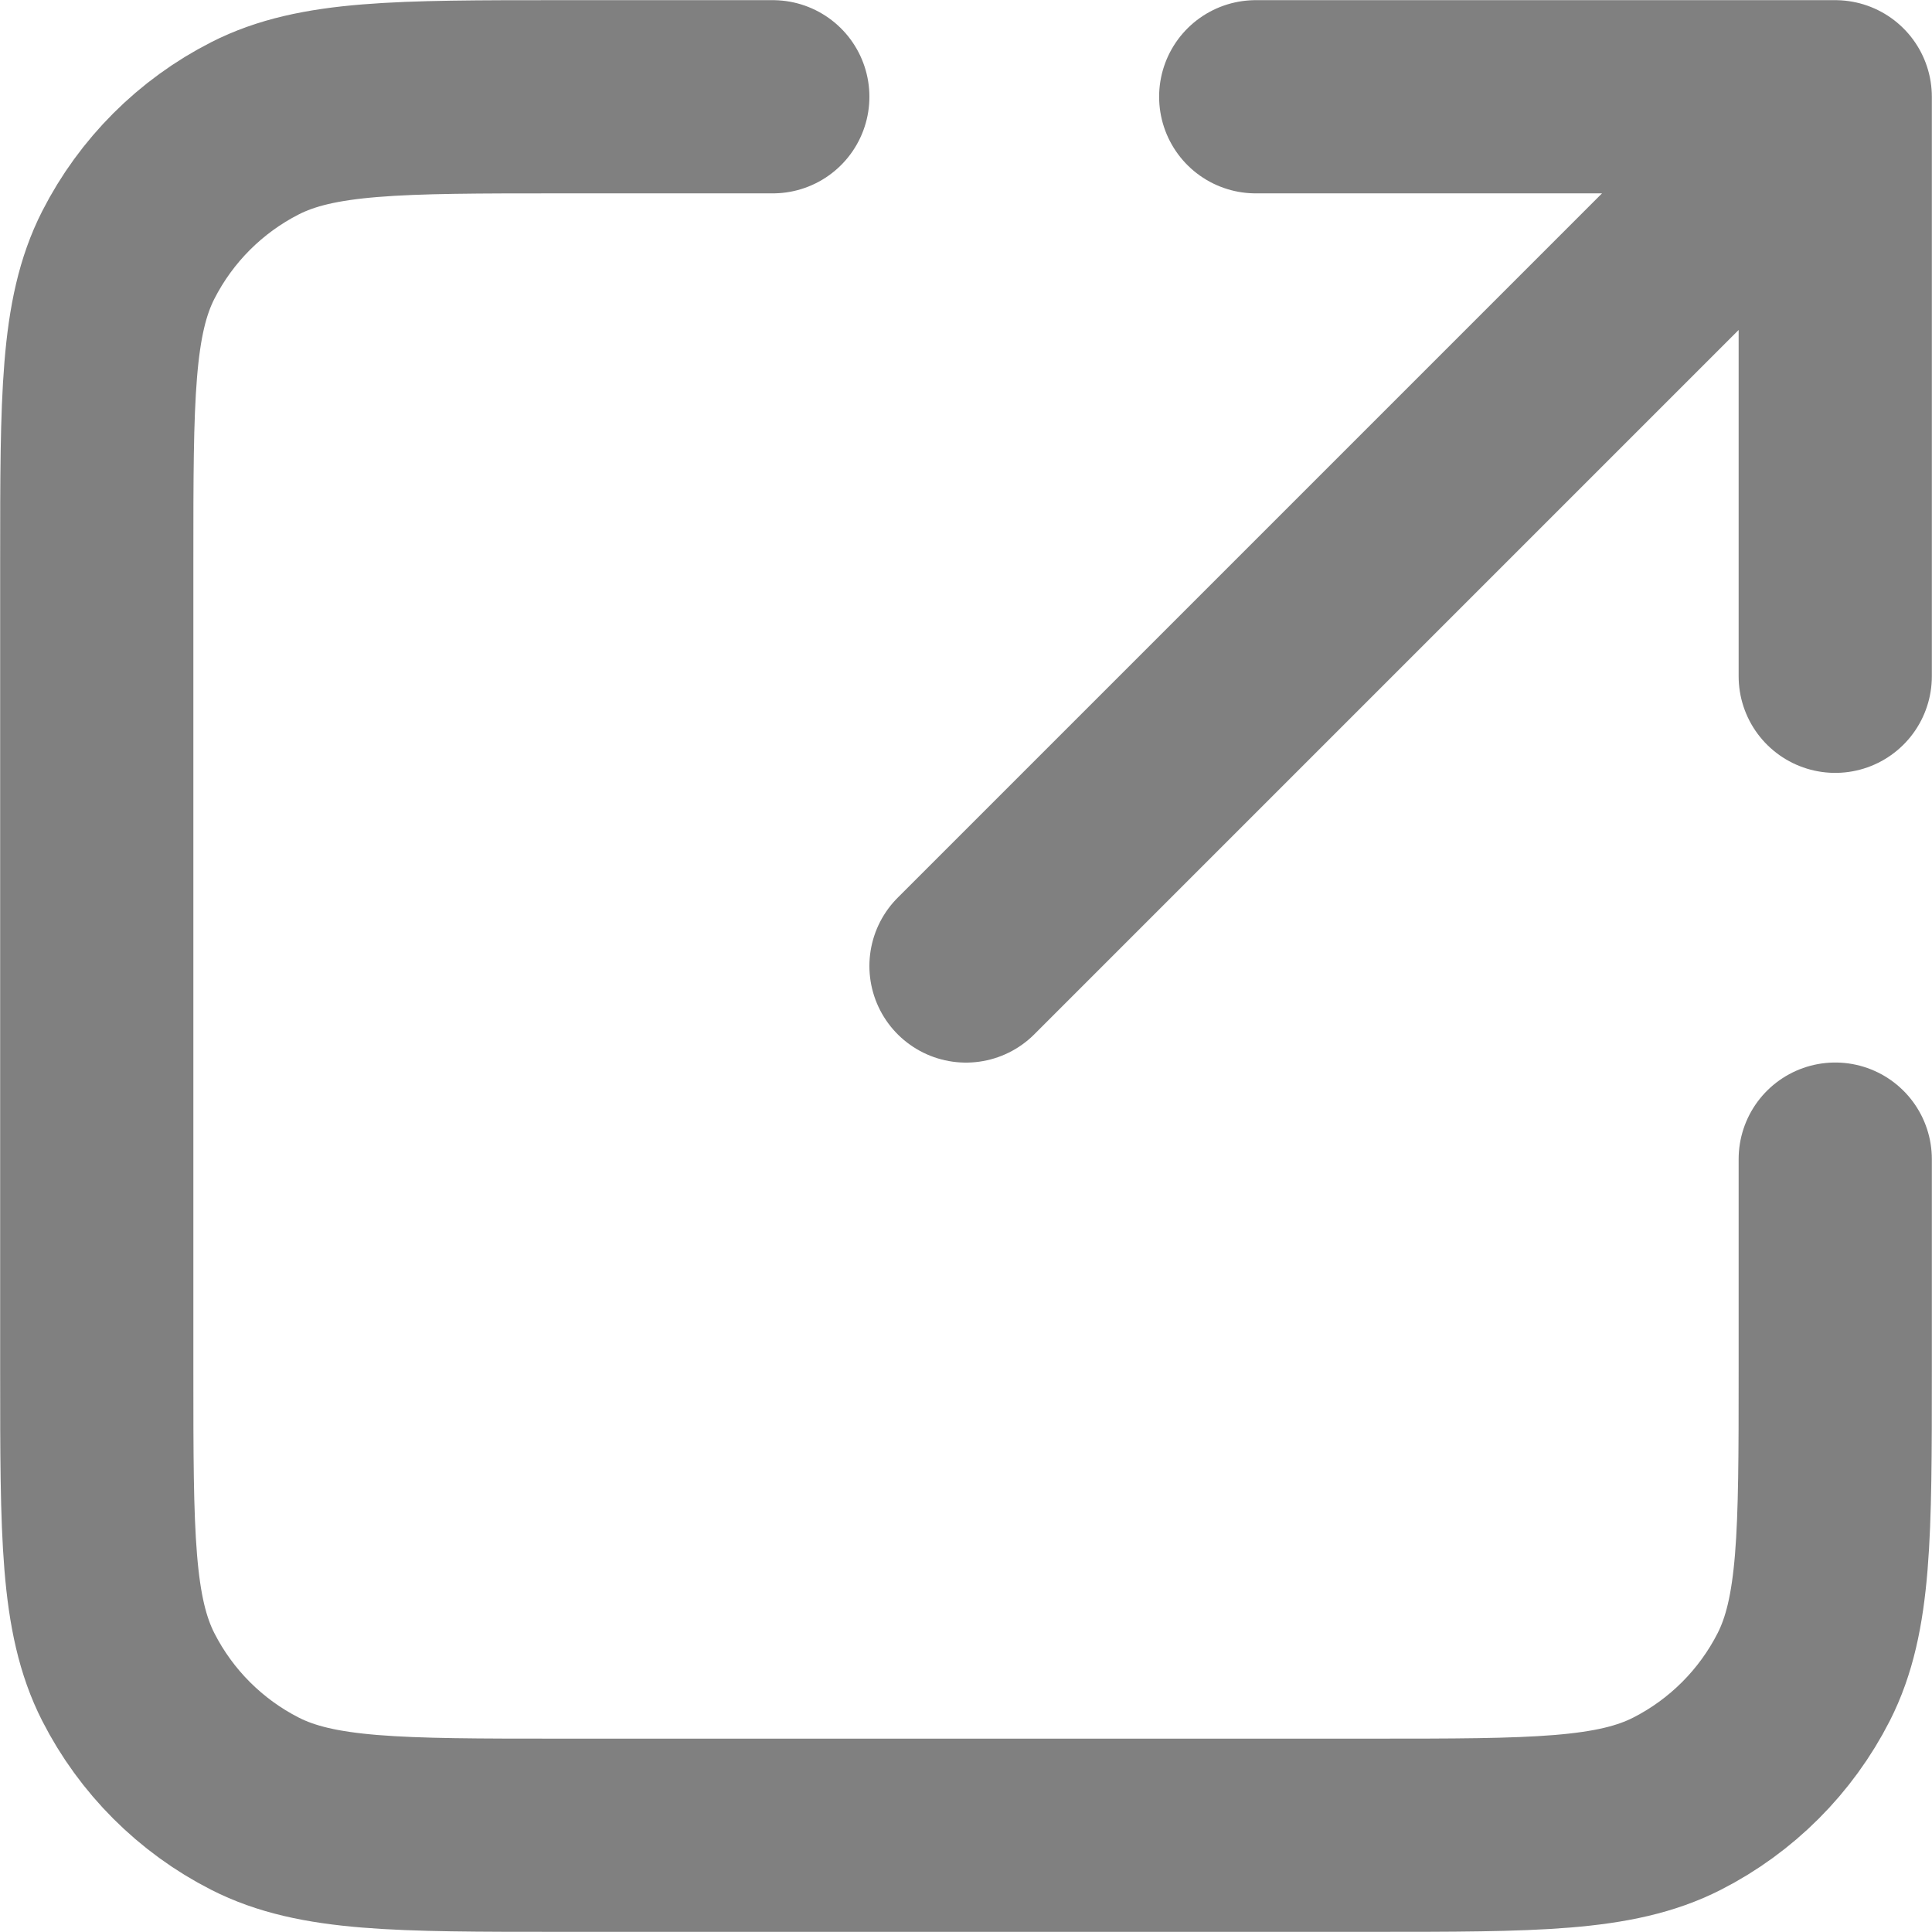
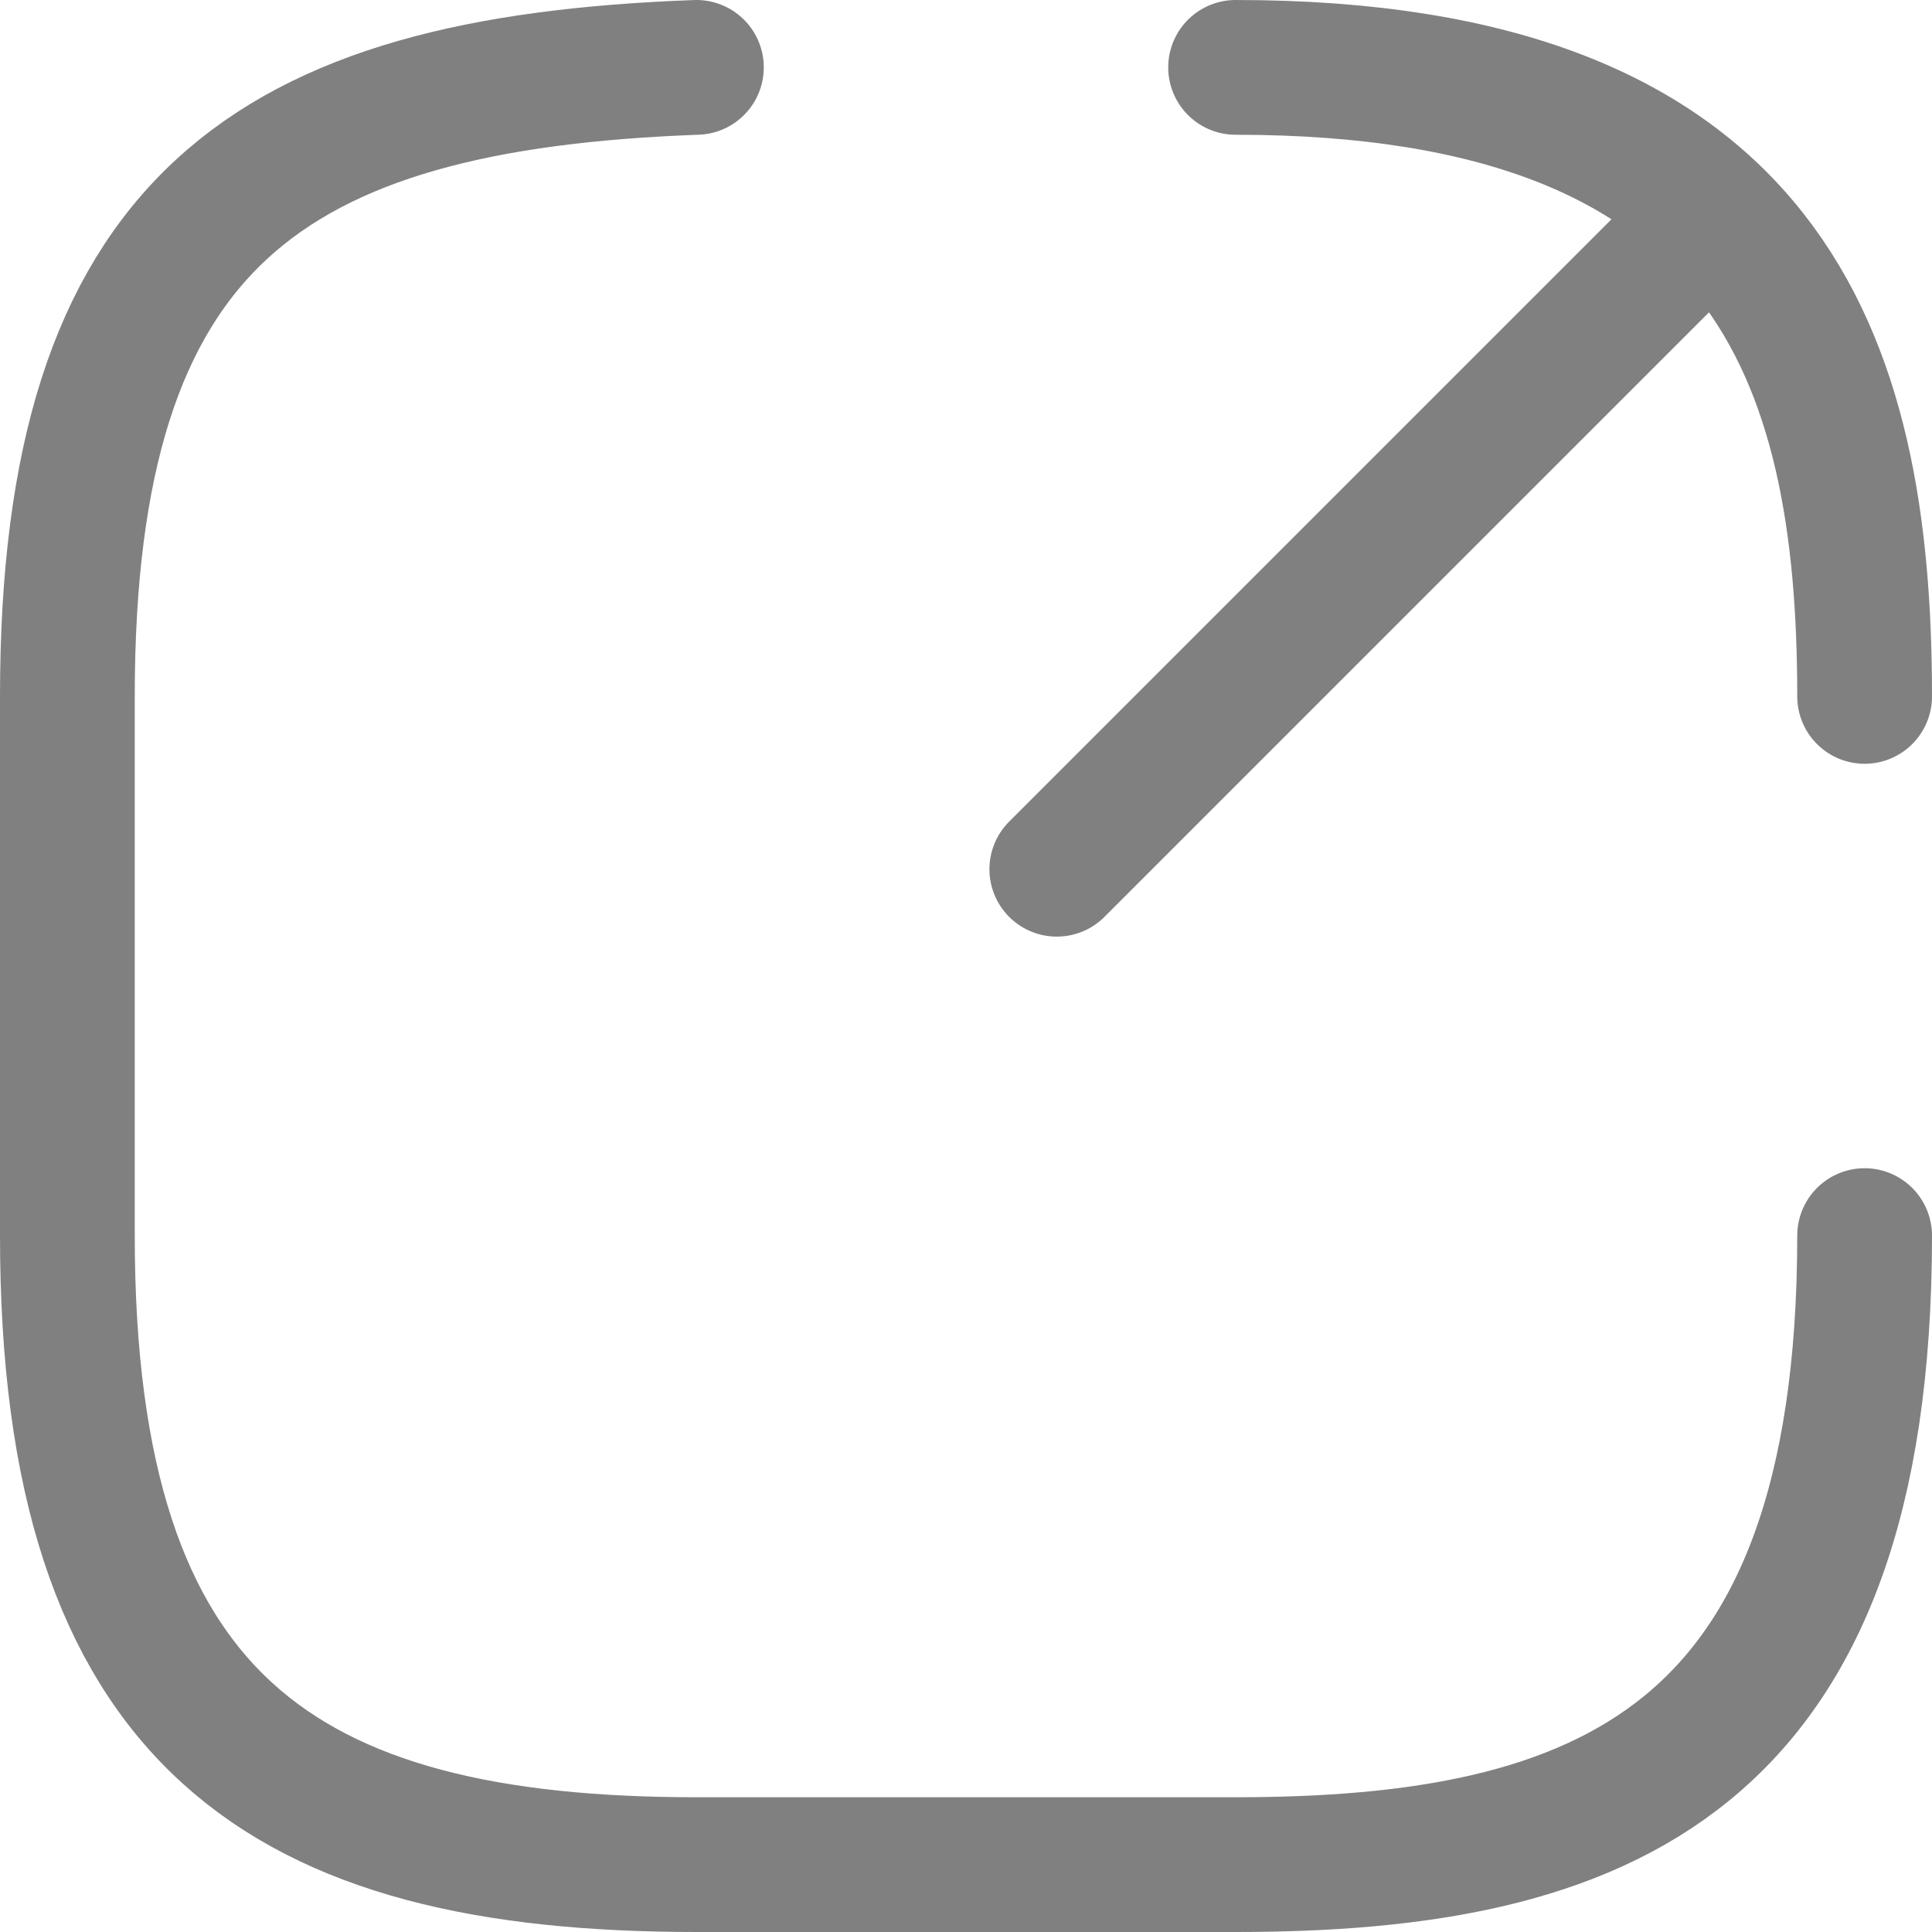
<svg xmlns="http://www.w3.org/2000/svg" width="800px" height="800px" viewBox="0 0 24 24" fill="none" version="1.1" id="svg1">
  <defs id="defs1" />
-   <path d="M 22.798,8.401 V 1.202 m 0,0 h -7.199 m 7.199,0 L 12,12 M 9.6,1.202 H 6.961 c -2.016,0 -3.024,0 -3.794,0.392 C 2.49,1.939 1.939,2.49 1.594,3.167 1.202,3.937 1.202,4.945 1.202,6.961 V 17.039 c 0,2.016 0,3.024 0.392,3.794 0.345,0.677 0.896,1.228 1.573,1.573 0.77,0.392 1.778,0.392 3.794,0.392 H 17.039 c 2.016,0 3.024,0 3.794,-0.392 0.677,-0.345 1.228,-0.896 1.573,-1.573 0.392,-0.77 0.392,-1.778 0.392,-3.794 v -2.64" stroke="#000000" stroke-width="2.4" stroke-linecap="round" stroke-linejoin="round" id="path1" style="stroke:#808080;stroke-opacity:1" />
+   <path id="path1-1" style="fill:none;stroke:#808080;stroke-width:1.674;stroke-linecap:round;stroke-linejoin:round;stroke-dasharray:none;stroke-opacity:1" d="M 21.275,2.651 13.128,10.798 M 23.163,8.651 c 0,-4.212 -1.187,-7.814 -7.814,-7.814 m -6.698,0 C 3.327,1.032 0.837,2.75 0.837,8.651 v 6.698 c 0,6.052 2.684,7.814 7.814,7.814 h 6.698 c 4.54,0 7.814,-1.262 7.814,-7.814" />
</svg>
